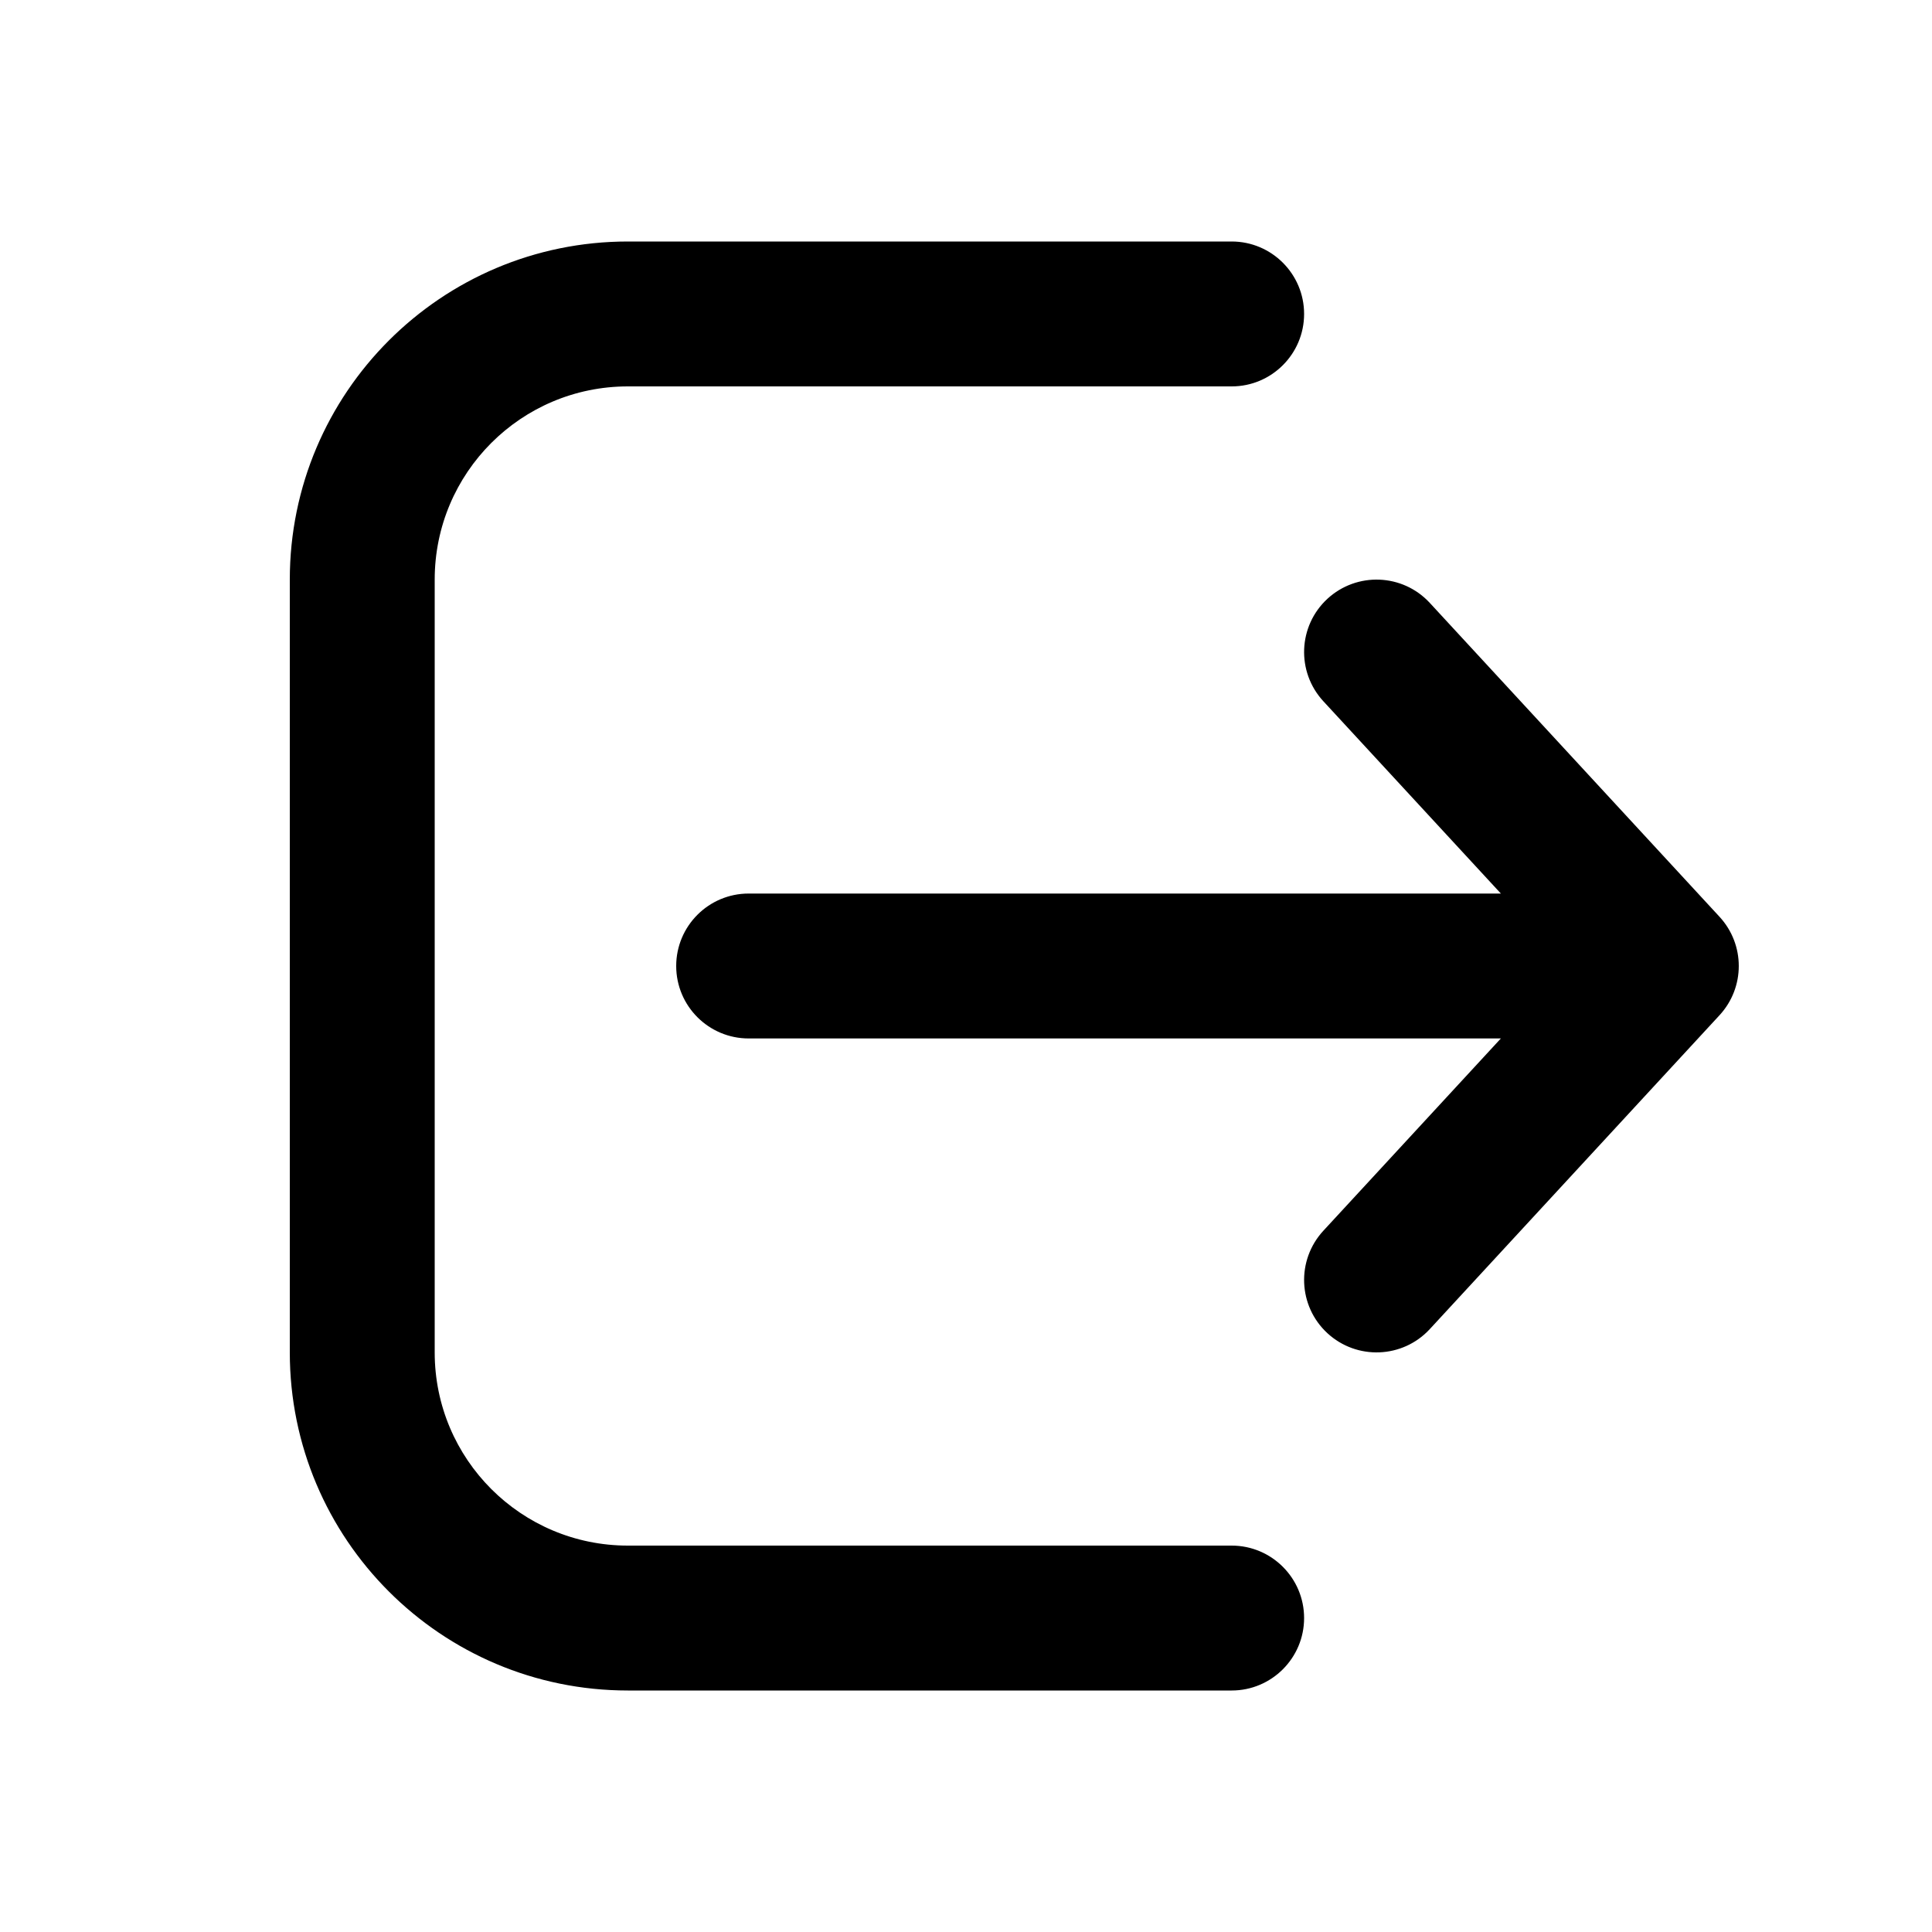
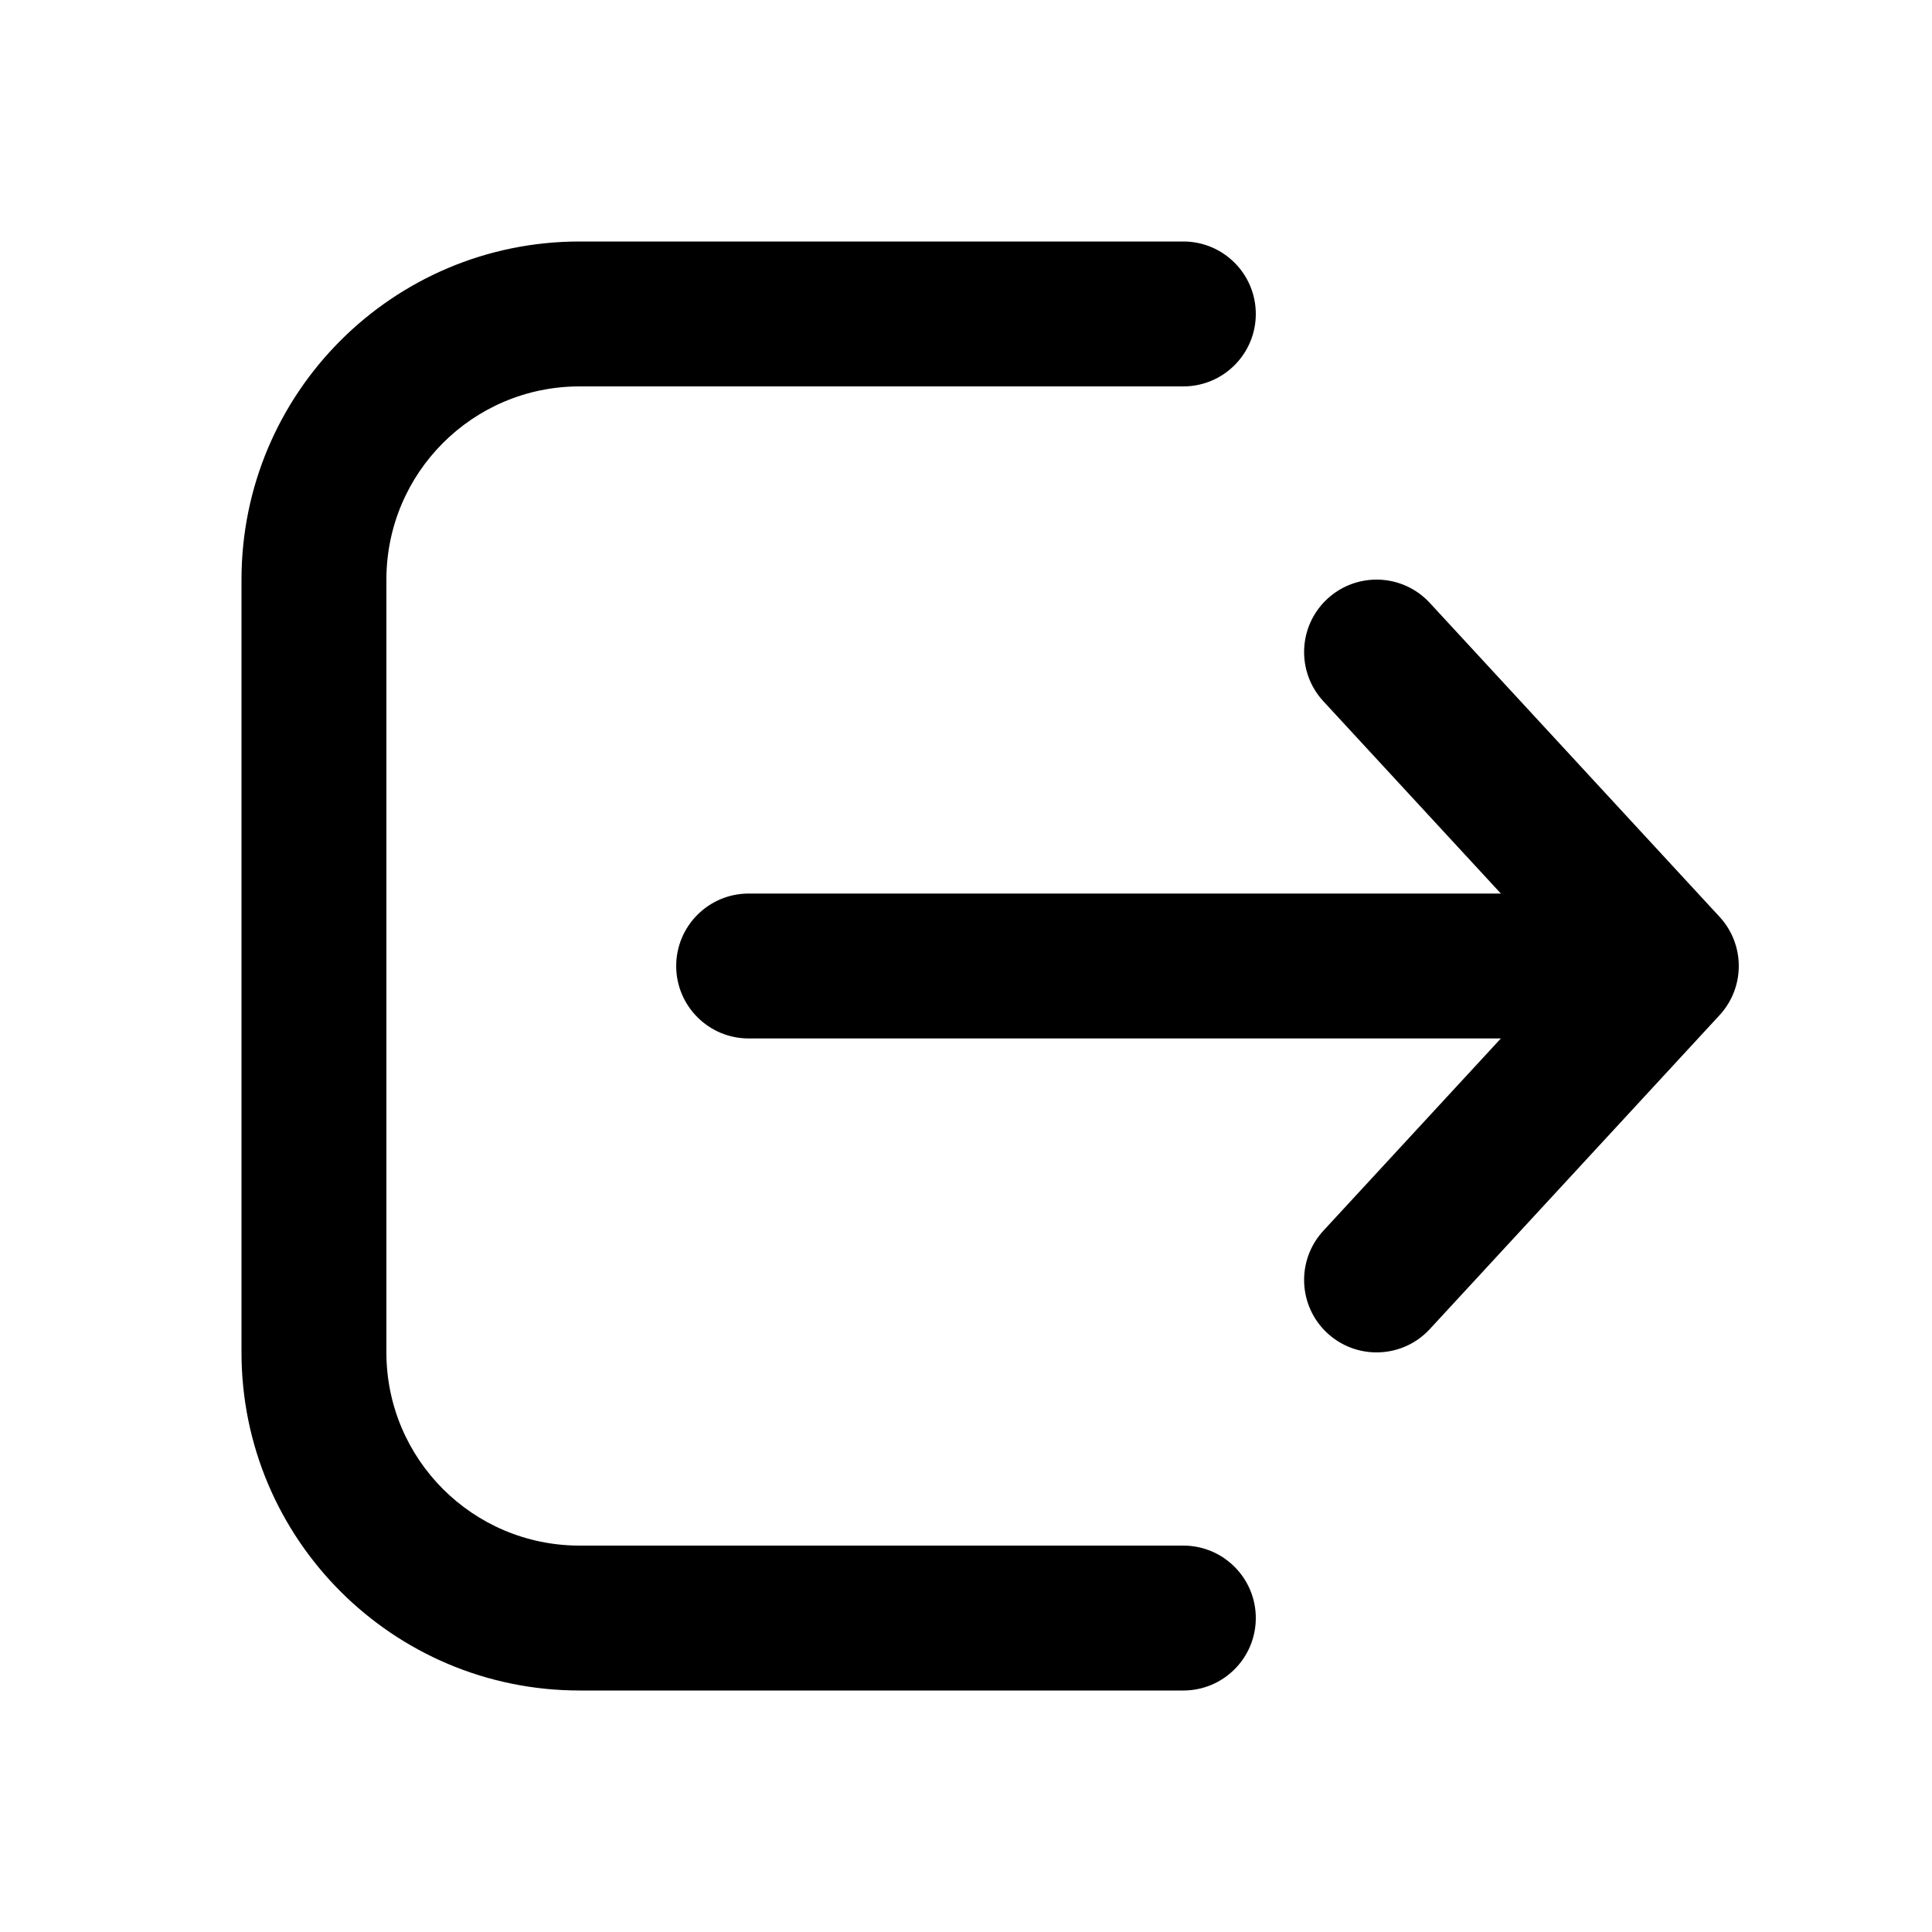
<svg xmlns="http://www.w3.org/2000/svg" viewBox="0 0 20 20" fill="none">
-   <path d="M12.75 17.5C13.164 17.5 13.5 17.164 13.5 16.75C13.5 16.336 13.164 16 12.75 16H6.5C5.395 16 4.5 15.105 4.5 14V6C4.5 4.895 5.395 4 6.5 4H12.75C13.164 4 13.5 3.664 13.5 3.25C13.5 2.836 13.164 2.5 12.75 2.5H6.5C4.567 2.5 3 4.067 3 6V14C3 15.933 4.567 17.5 6.5 17.5H12.75ZM13.741 6.199C14.046 5.918 14.52 5.937 14.801 6.241L17.801 9.491C18.066 9.779 18.066 10.221 17.801 10.509L14.801 13.759C14.52 14.063 14.046 14.082 13.741 13.801C13.437 13.52 13.418 13.046 13.699 12.741L15.537 10.75H7.75C7.336 10.75 7 10.414 7 10C7 9.586 7.336 9.25 7.75 9.25H15.537L13.699 7.259C13.418 6.954 13.437 6.48 13.741 6.199Z" fill="currentColor" />
+   <path d="M12.25 17.5C12.664 17.5 13 17.164 13 16.75C13 16.336 12.664 16 12.25 16H6C4.895 16 4 15.105 4 14V6C4 4.895 4.895 4 6 4H12.25C12.664 4 13 3.664 13 3.25C13 2.836 12.664 2.5 12.25 2.5H6C4.067 2.5 2.5 4.067 2.5 6V14C2.5 15.933 4.067 17.5 6 17.5H12.25ZM13.741 6.199C14.046 5.918 14.52 5.937 14.801 6.241L17.801 9.491C18.066 9.779 18.066 10.221 17.801 10.509L14.801 13.759C14.52 14.063 14.046 14.082 13.741 13.801C13.437 13.52 13.418 13.046 13.699 12.741L15.537 10.75H7.75C7.336 10.75 7 10.414 7 10C7 9.586 7.336 9.25 7.75 9.25H15.537L13.699 7.259C13.418 6.954 13.437 6.48 13.741 6.199Z" fill="currentColor" />
</svg>
